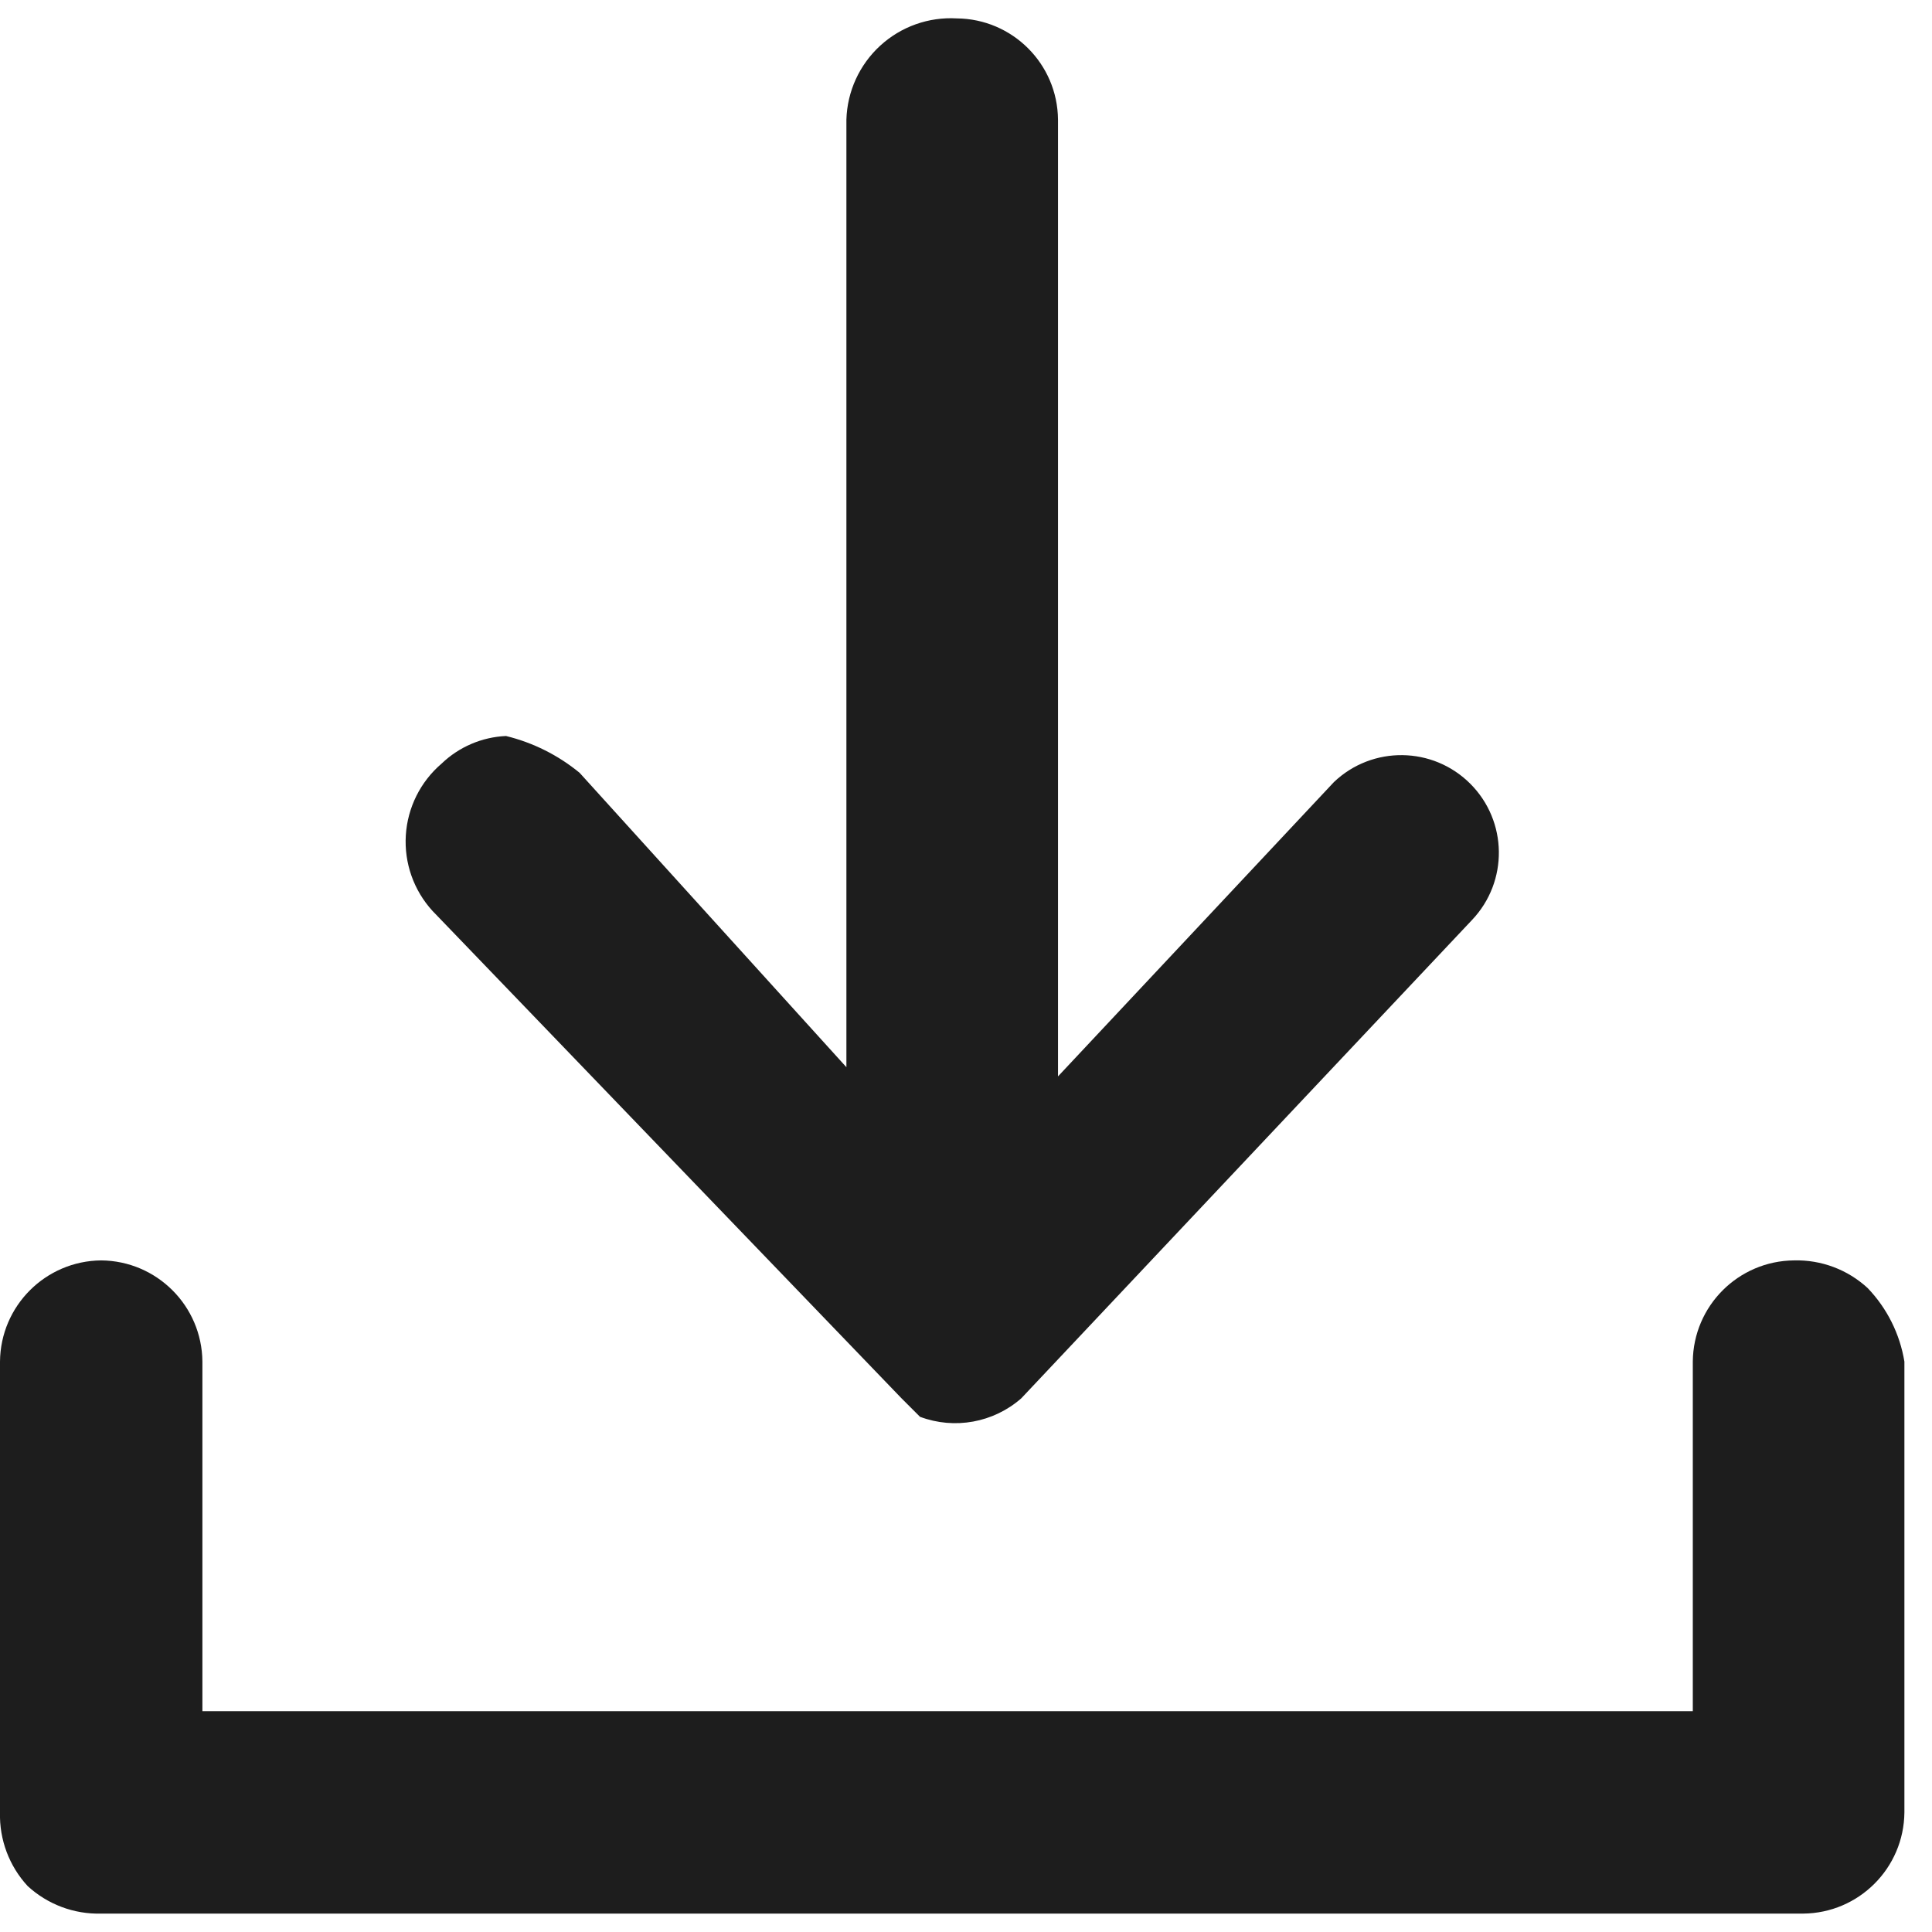
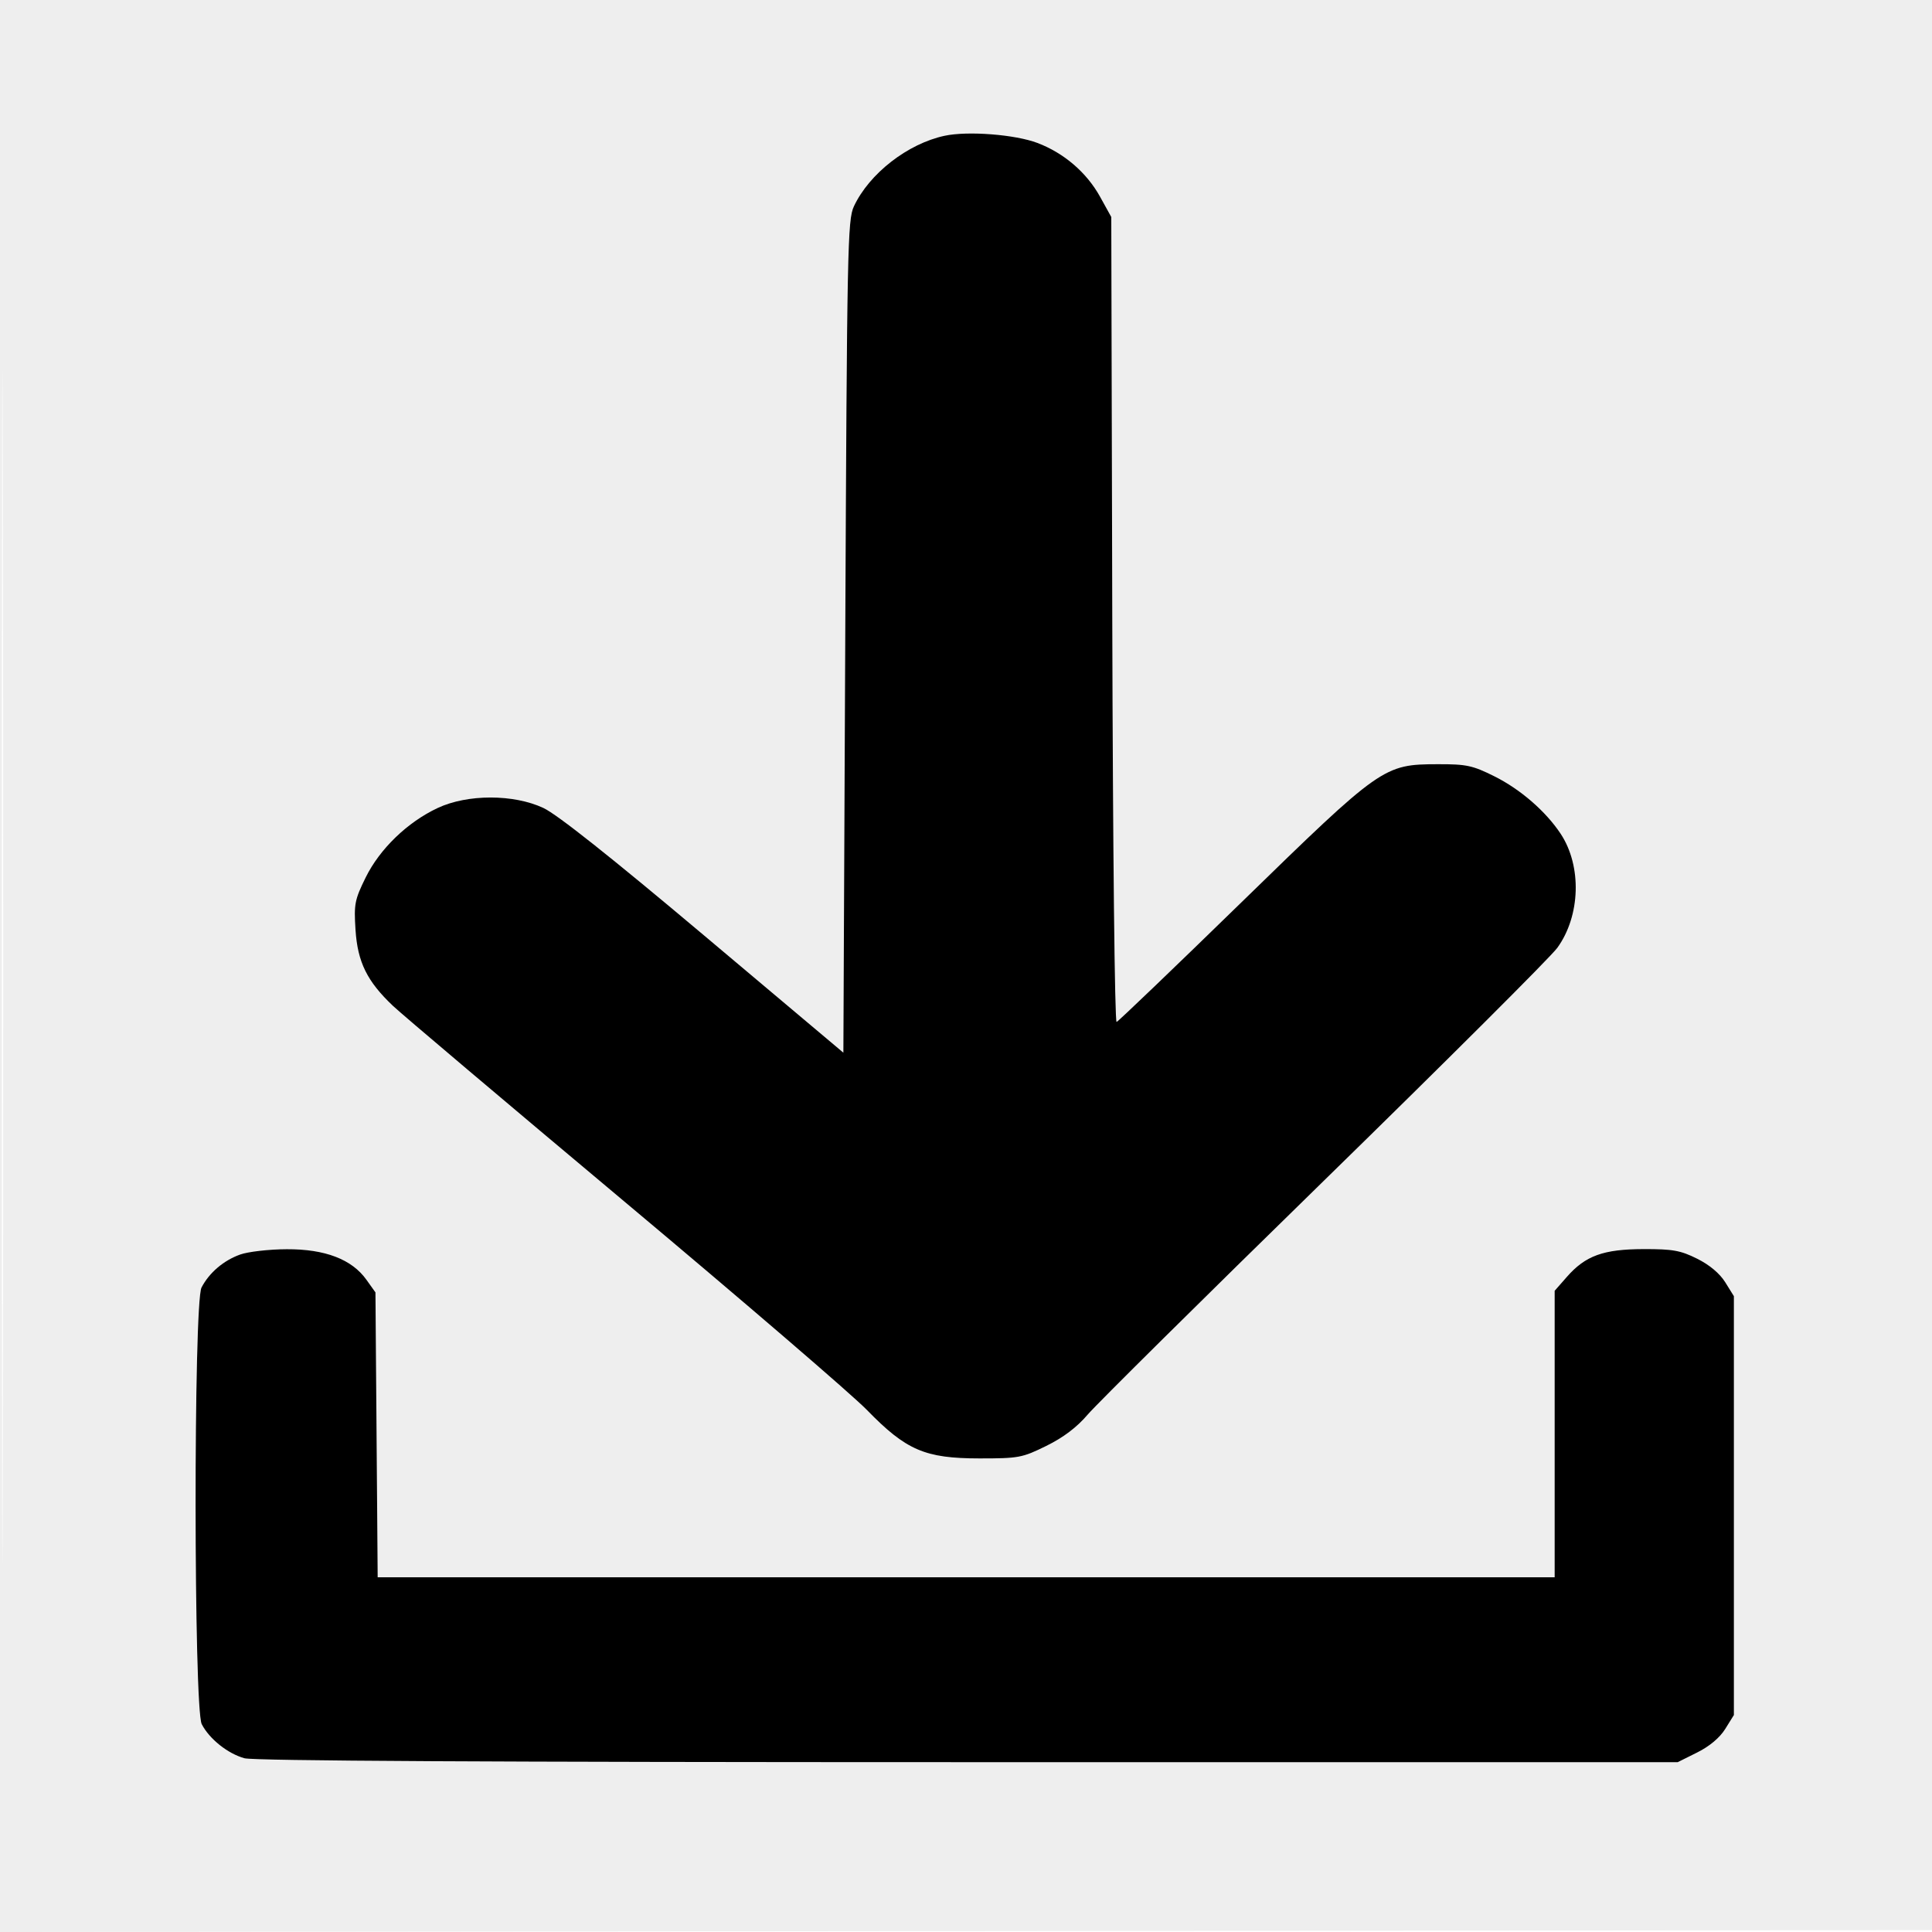
- <svg xmlns="http://www.w3.org/2000/svg" viewBox="0 0 21 21">
-   <defs>
-     <style>
-       .cls-1 {
-         fill: none;
-       }
- 
-       .cls-2 {
-         fill: #1d1d1d;
-       }
-     </style>
-   </defs>
-   <g id="Group_1" data-name="Group 1" transform="translate(-397 -369)">
-     <rect id="Rectangle_2" data-name="Rectangle 2" class="cls-1" width="21" height="21" transform="translate(397 369)" />
-     <g id="download_copy" data-name="download copy" transform="translate(397 369.2)">
-       <path id="Path_5" data-name="Path 5" class="cls-2" d="M20.3,13.8a1.136,1.136,0,0,0-.8-.3h0a1.11,1.11,0,0,0-1.1,1.1v3.8H2.2V14.6a1.11,1.11,0,0,0-1.1-1.1A1.11,1.11,0,0,0,0,14.6v4.9a1.135,1.135,0,0,0,.3.8,1.135,1.135,0,0,0,.8.3H19.6a1.11,1.11,0,0,0,1.1-1.1V14.6A1.506,1.506,0,0,0,20.3,13.8Z" />
-       <path id="Path_6" data-name="Path 6" class="cls-2" d="M9.8,15l.2.2a1.09,1.09,0,0,0,1.1-.2L16,9.8a1.061,1.061,0,0,0-1.5-1.5l-3,3.2V1.1A1.11,1.11,0,0,0,10.4,0,1.135,1.135,0,0,0,9.2,1.1V11.4L6.3,8.2a2.01,2.01,0,0,0-.8-.4,1.08,1.08,0,0,0-.7.3,1.116,1.116,0,0,0-.1,1.6Z" />
-     </g>
-   </g>
+ <svg xmlns="http://www.w3.org/2000/svg" width="512" height="512">
+   <path fill="#eee" fill-rule="evenodd" d="M0 256.002v256.002l256.25-.252 256.25-.252.252-255.75L513.004 0H0zm.492.498c0 140.8.116 198.251.258 127.67s.142-185.782 0-256C.608 57.951.492 115.7.492 256.5M250.355 35.975c-9.798 2.092-19.981 10.009-24.063 18.708-1.679 3.576-1.824 10.786-2.292 114.051l-.5 110.234-37-31.138c-24.606-20.708-38.842-32.001-42.5-33.713-7.889-3.692-20.114-3.691-28 .002-8.026 3.758-15.361 10.837-19.102 18.436-2.901 5.893-3.123 7.036-2.687 13.829.552 8.596 3.06 13.686 9.959 20.211 2.382 2.252 29.98 25.588 61.33 51.857 31.35 26.27 60.26 51.114 64.244 55.209 10.389 10.676 15.382 12.828 29.774 12.834 10.454.005 11.361-.164 17.747-3.306 4.541-2.235 8.113-4.936 10.982-8.305 2.339-2.746 30.578-30.708 62.753-62.137 32.175-31.428 59.941-59.127 61.701-61.553 6.156-8.479 6.543-21.694.885-30.243-3.938-5.951-10.686-11.8-17.565-15.225-5.793-2.884-7.382-3.224-15-3.204-14.345.036-14.933.45-52.085 36.655-17.679 17.228-32.539 31.47-33.022 31.65-.5.187-.994-45.658-1.146-106.5L294.5 57.5l-2.971-5.364c-3.561-6.43-9.554-11.578-16.59-14.251-5.904-2.243-18.458-3.219-24.584-1.91m-186.7 296.484c-4.394 1.566-8.21 4.821-10.25 8.741-2.132 4.099-2.077 111.599.059 115.731 2.026 3.917 6.888 7.795 11.317 9.025 2.497.694 65.5 1.035 191.773 1.038l188.053.006 5.159-2.571c3.282-1.635 5.99-3.908 7.446-6.25l2.288-3.679v-111l-2.288-3.679c-1.456-2.342-4.164-4.615-7.446-6.25-4.413-2.2-6.467-2.568-14.212-2.549-10.642.026-15.385 1.743-20.313 7.356L412 342.07V418H100.09l-.295-37.75-.295-37.75-2.401-3.366c-3.855-5.405-10.946-8.121-21.099-8.08-4.675.018-10.23.651-12.345 1.405" />
+   <path fill-rule="evenodd" d="M250.355 35.975c-9.798 2.092-19.981 10.009-24.063 18.708-1.679 3.576-1.824 10.786-2.292 114.051l-.5 110.234-37-31.138c-24.606-20.708-38.842-32.001-42.5-33.713-7.889-3.692-20.114-3.691-28 .002-8.026 3.758-15.361 10.837-19.102 18.436-2.901 5.893-3.123 7.036-2.687 13.829.552 8.596 3.06 13.686 9.959 20.211 2.382 2.252 29.98 25.588 61.33 51.857 31.35 26.27 60.26 51.114 64.244 55.209 10.389 10.676 15.382 12.828 29.774 12.834 10.454.005 11.361-.164 17.747-3.306 4.541-2.235 8.113-4.936 10.982-8.305 2.339-2.746 30.578-30.708 62.753-62.137 32.175-31.428 59.941-59.127 61.701-61.553 6.156-8.479 6.543-21.694.885-30.243-3.938-5.951-10.686-11.8-17.565-15.225-5.793-2.884-7.382-3.224-15-3.204-14.345.036-14.933.45-52.085 36.655-17.679 17.228-32.539 31.47-33.022 31.65-.5.187-.994-45.658-1.146-106.5L294.5 57.5l-2.971-5.364c-3.561-6.43-9.554-11.578-16.59-14.251-5.904-2.243-18.458-3.219-24.584-1.91m-186.7 296.484c-4.394 1.566-8.21 4.821-10.25 8.741-2.132 4.099-2.077 111.599.059 115.731 2.026 3.917 6.888 7.795 11.317 9.025 2.497.694 65.5 1.035 191.773 1.038l188.053.006 5.159-2.571c3.282-1.635 5.99-3.908 7.446-6.25l2.288-3.679v-111l-2.288-3.679c-1.456-2.342-4.164-4.615-7.446-6.25-4.413-2.2-6.467-2.568-14.212-2.549-10.642.026-15.385 1.743-20.313 7.356L412 342.07V418H100.09l-.295-37.75-.295-37.75-2.401-3.366c-3.855-5.405-10.946-8.121-21.099-8.08-4.675.018-10.23.651-12.345 1.405" />
</svg>
